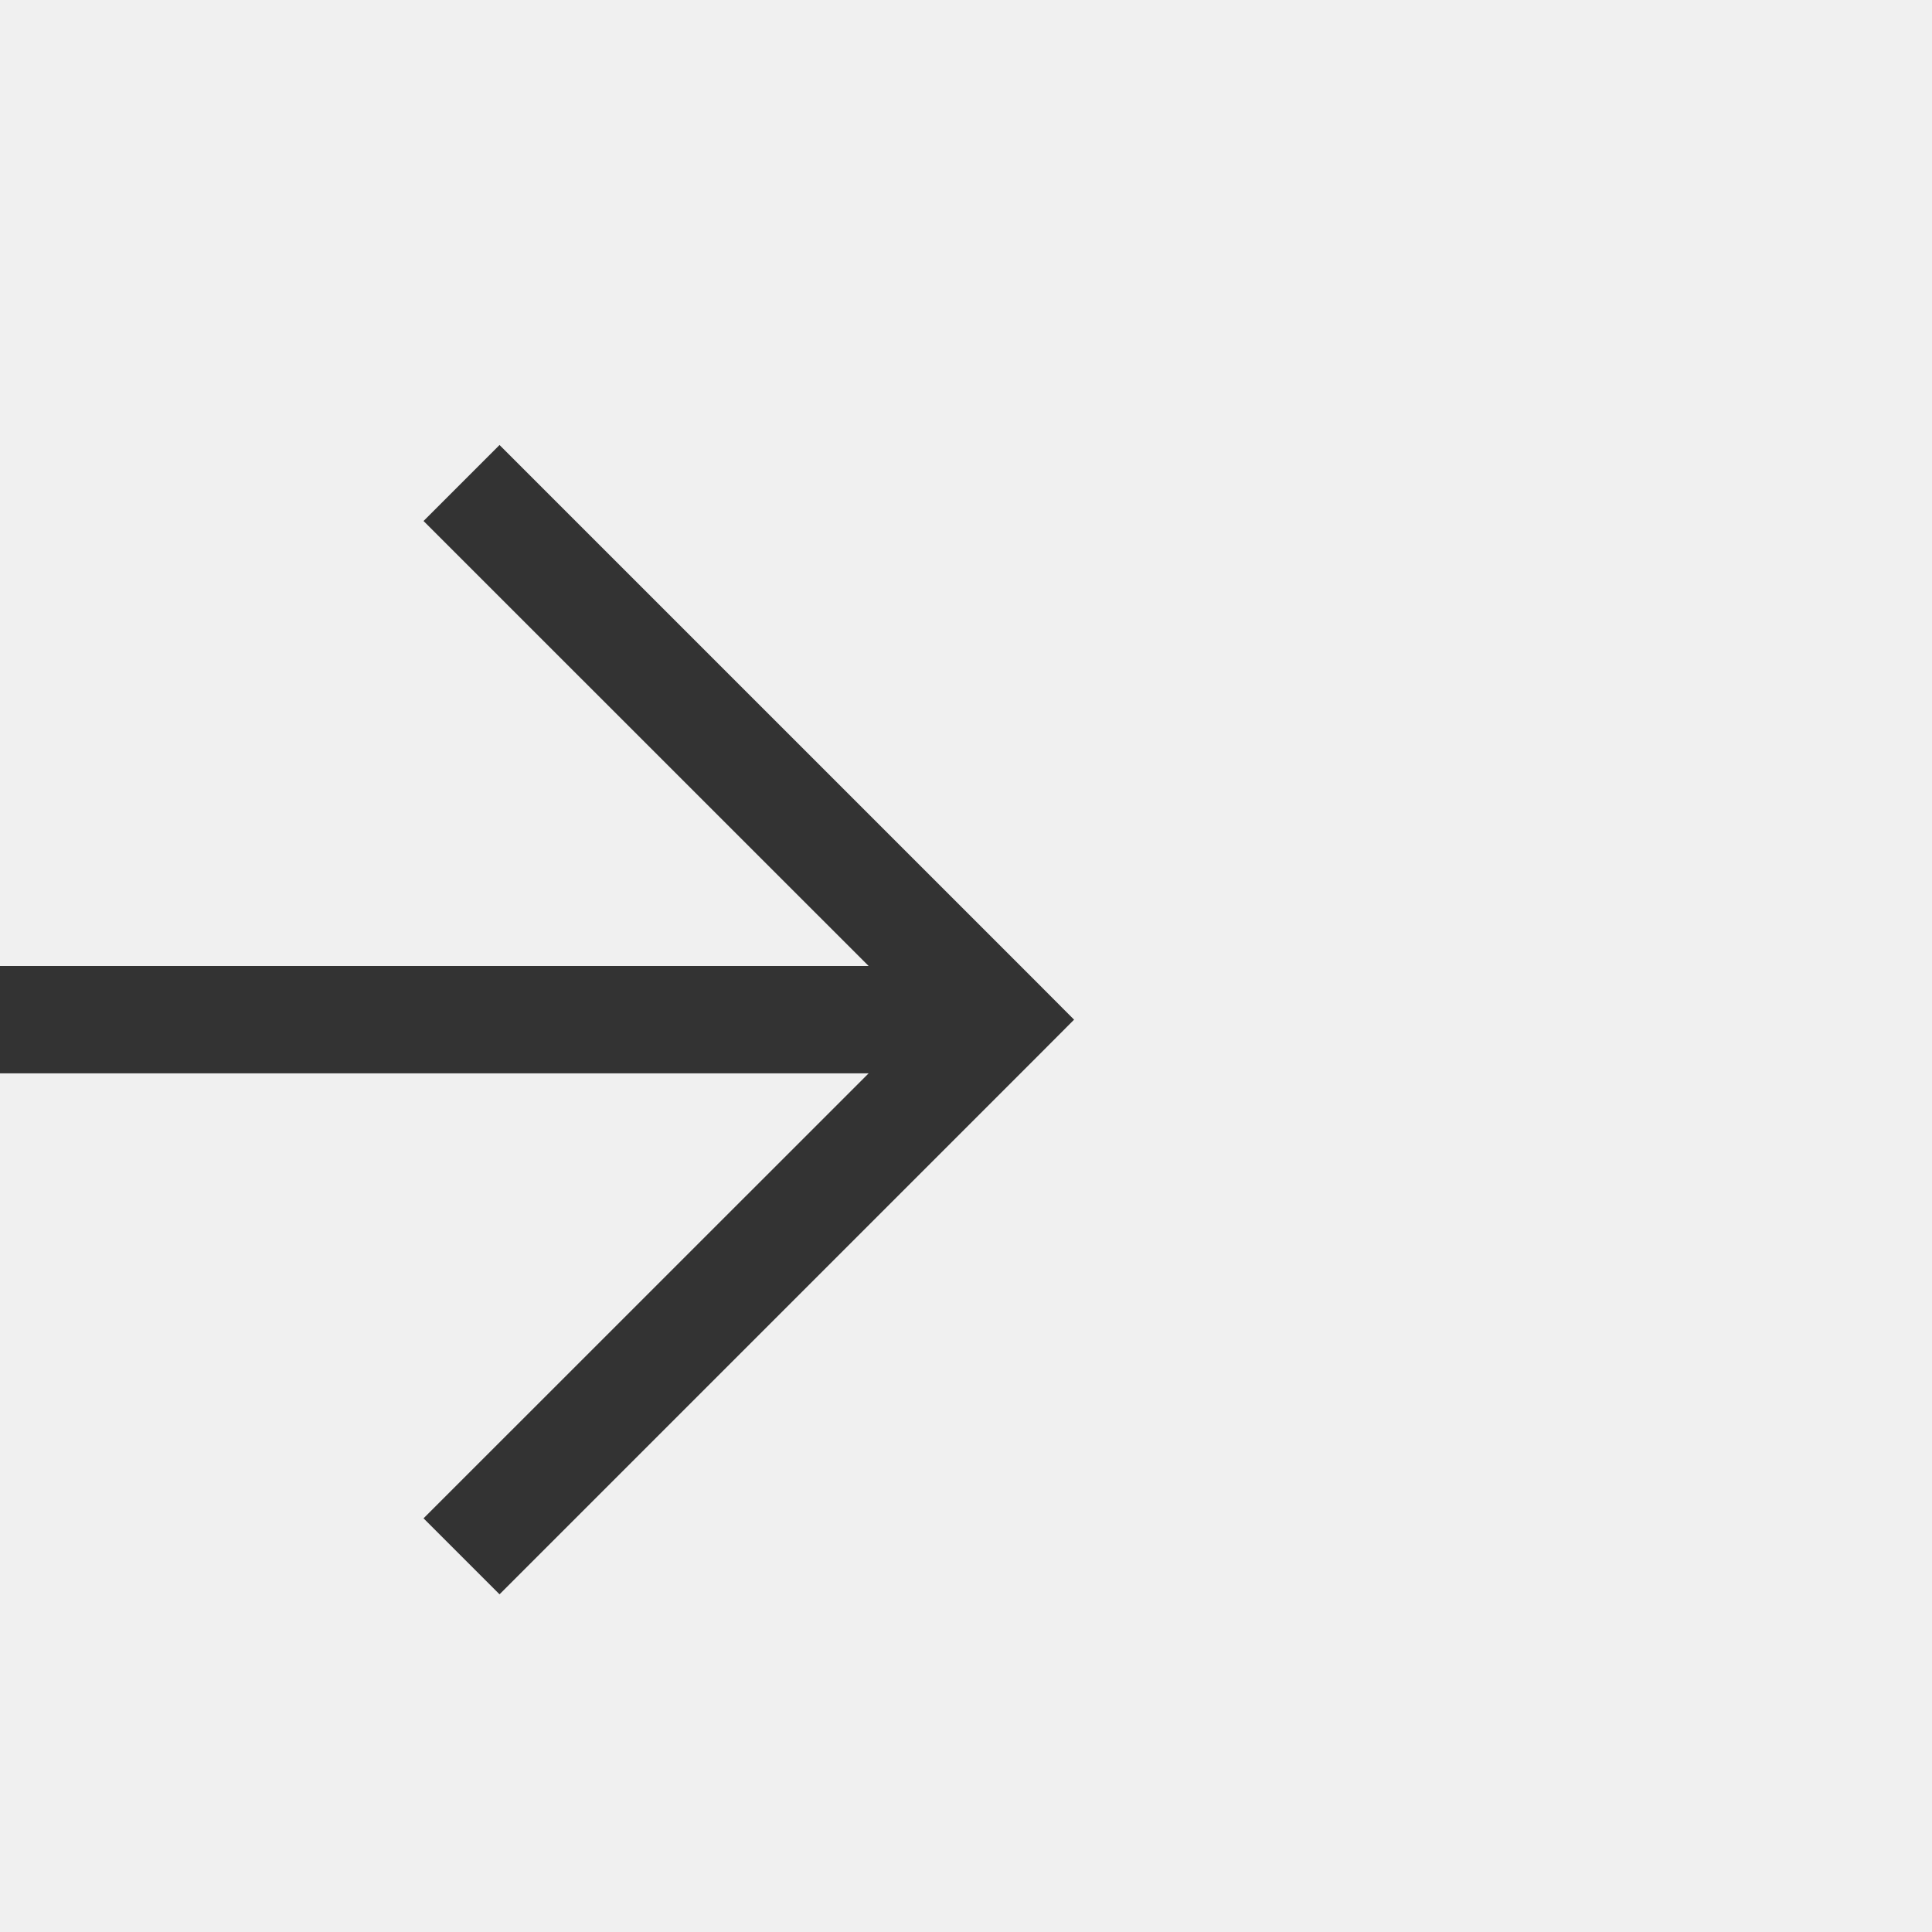
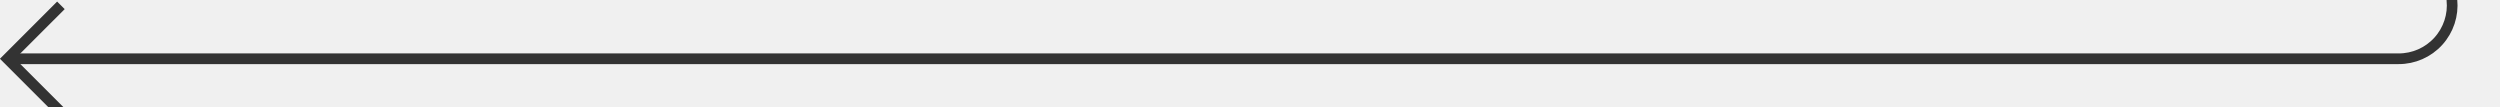
- <svg xmlns="http://www.w3.org/2000/svg" version="1.1" width="18px" height="18px" preserveAspectRatio="xMinYMid meet" viewBox="426 1784  18 16">
-   <defs>
-     <mask fill="white" id="clip41">
-       <path d="M 379.806 1779  L 410.194 1779  L 410.194 1804  L 379.806 1804  Z M 355 1779  L 445 1779  L 445 1804  L 355 1804  Z " fill-rule="evenodd" />
-     </mask>
-   </defs>
-   <path d="M 379.806 1792.5  L 355 1792.5  M 410.194 1792.5  L 435 1792.5  " stroke-width="1" stroke="#333333" fill="none" />
-   <path d="M 429.946 1787.854  L 434.593 1792.5  L 429.946 1797.146  L 430.654 1797.854  L 435.654 1792.854  L 436.007 1792.5  L 435.654 1792.146  L 430.654 1787.146  L 429.946 1787.854  Z " fill-rule="nonzero" fill="#333333" stroke="none" mask="url(#clip41)" />
+ <svg xmlns="http://www.w3.org/2000/svg" version="1.1" width="234px" height="10px" preserveAspectRatio="xMinYMid meet" viewBox="883 1621  234 8">
+   <path d="M 1112.5 1568  L 1112.5 1620  A 5 5 0 0 1 1107.5 1625.5 L 884 1625.5  " stroke-width="1" stroke="#333333" fill="none" />
+   <path d="M 889.054 1630.146  L 884.407 1625.5  L 889.054 1620.854  L 888.346 1620.146  L 883.346 1625.146  L 882.993 1625.5  L 883.346 1625.854  L 888.346 1630.854  L 889.054 1630.146  Z " fill-rule="nonzero" fill="#333333" stroke="none" />
</svg>
